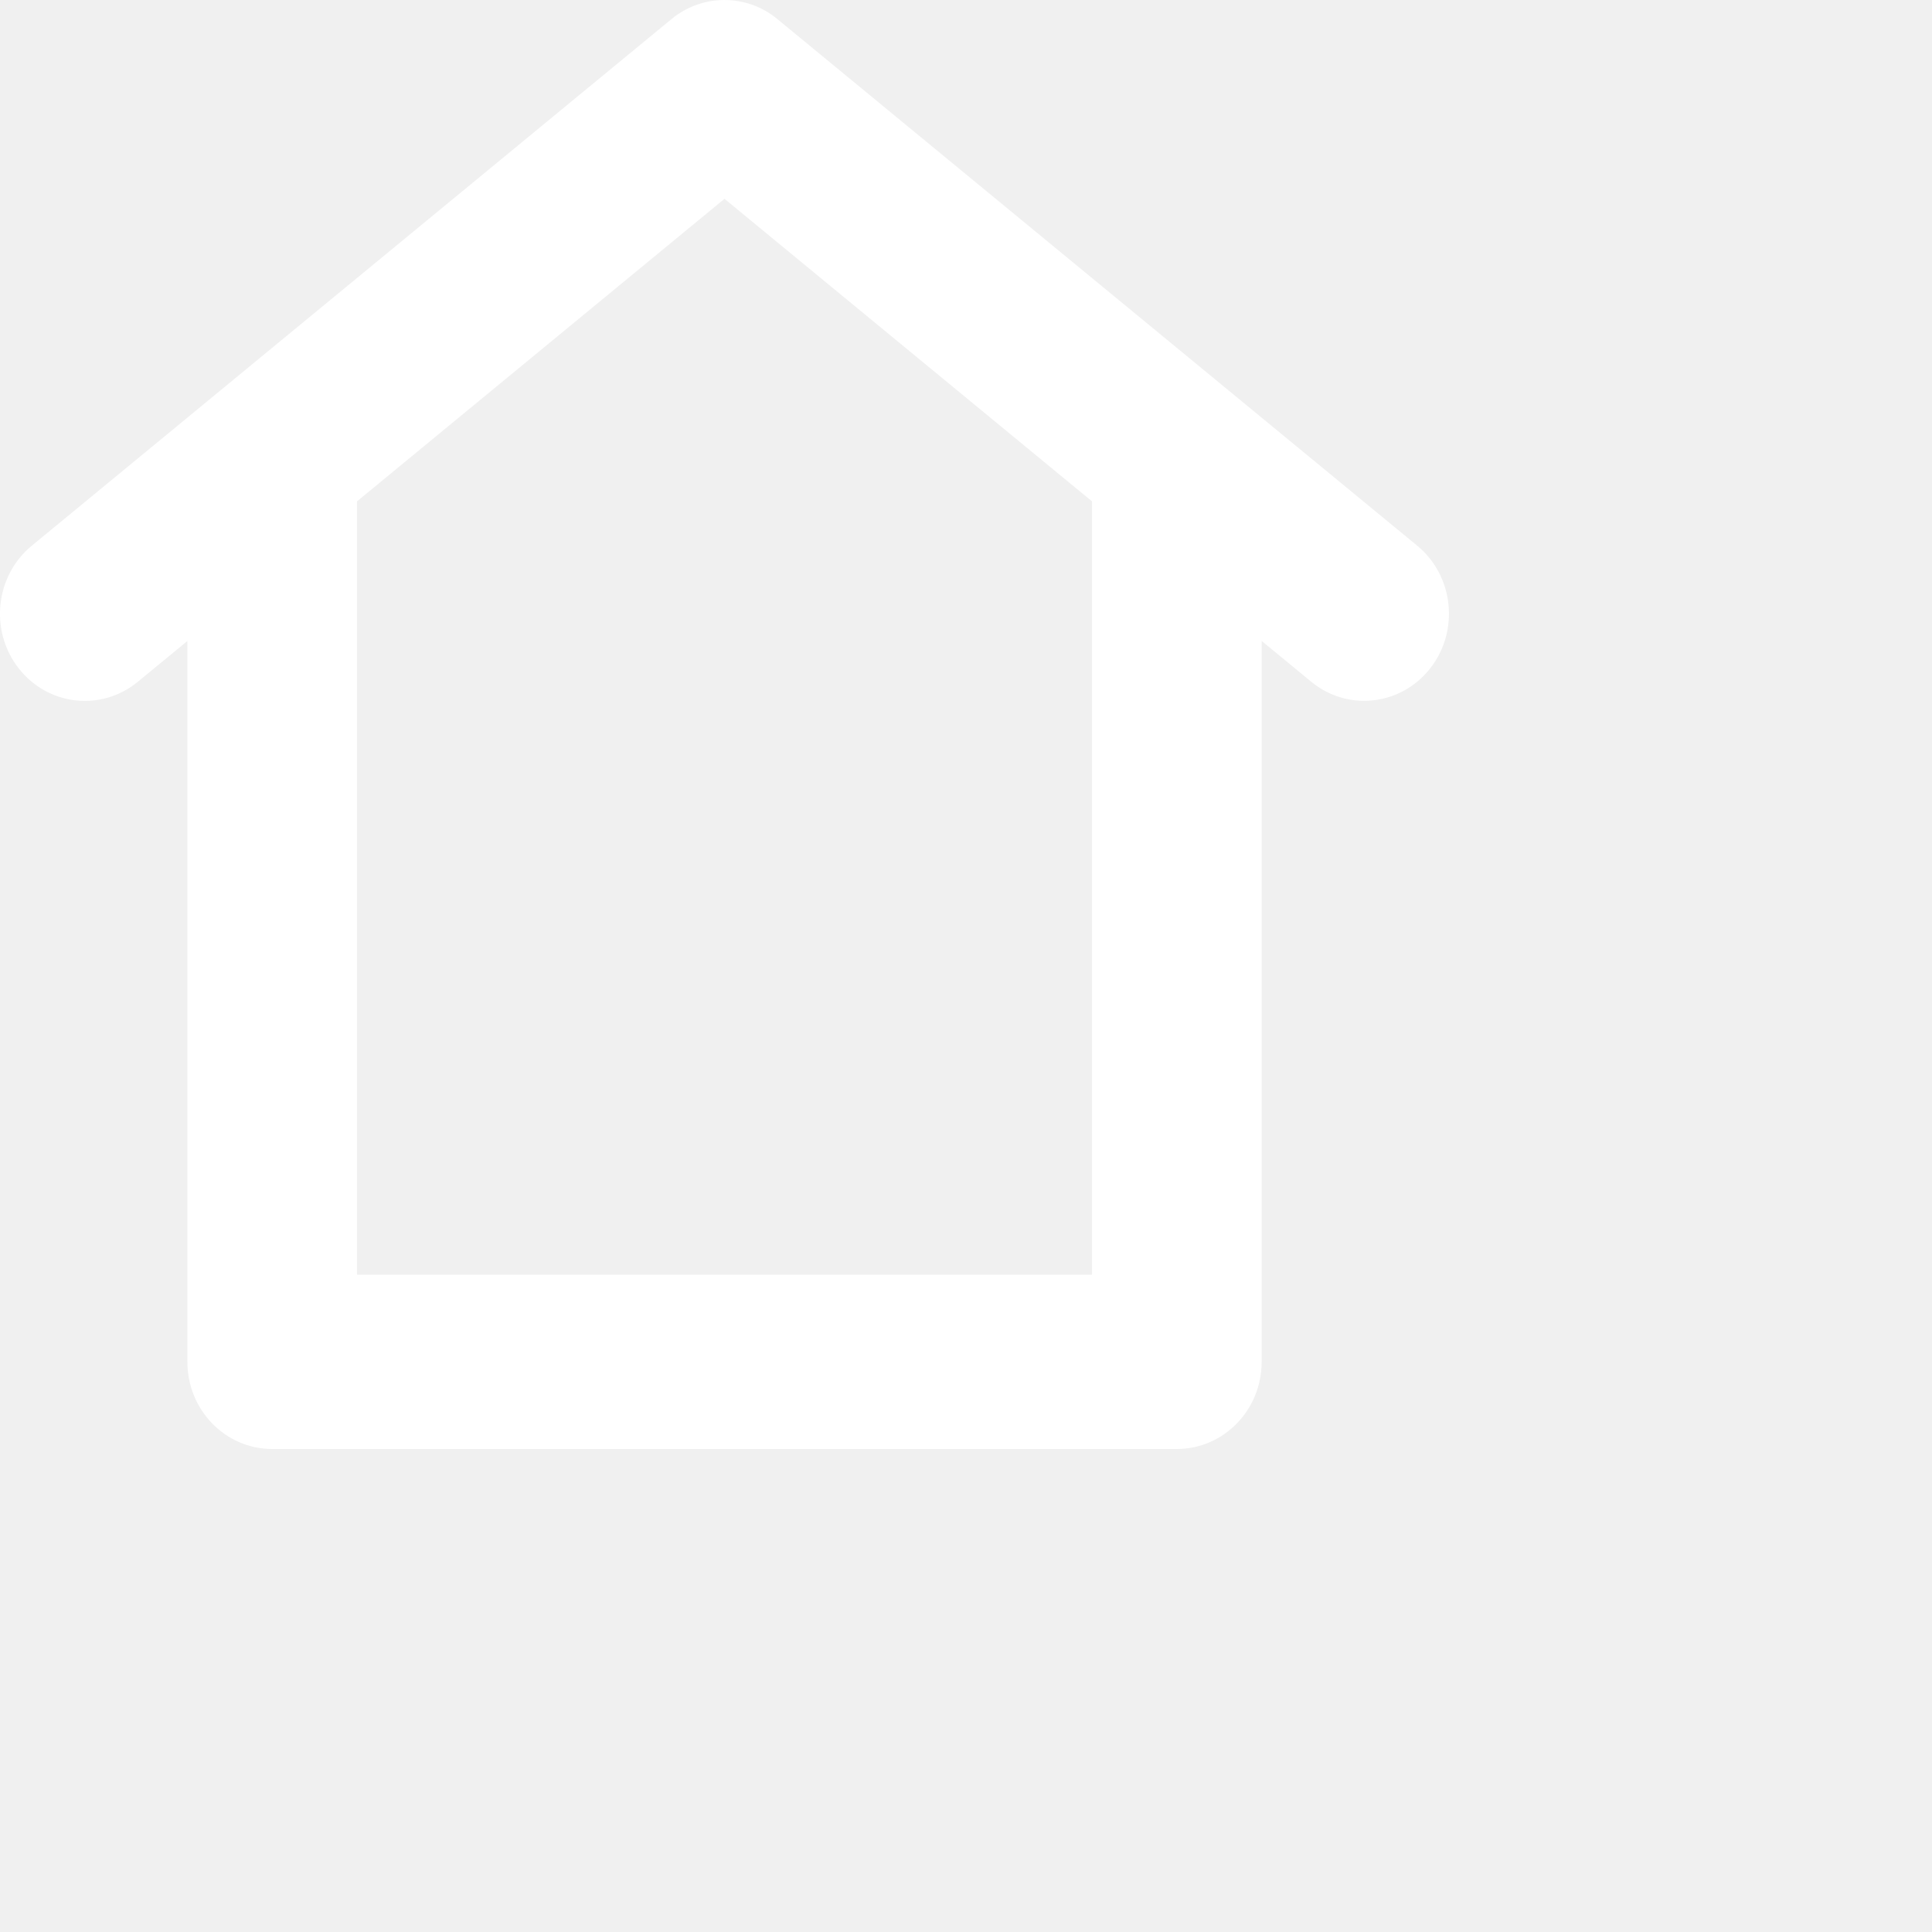
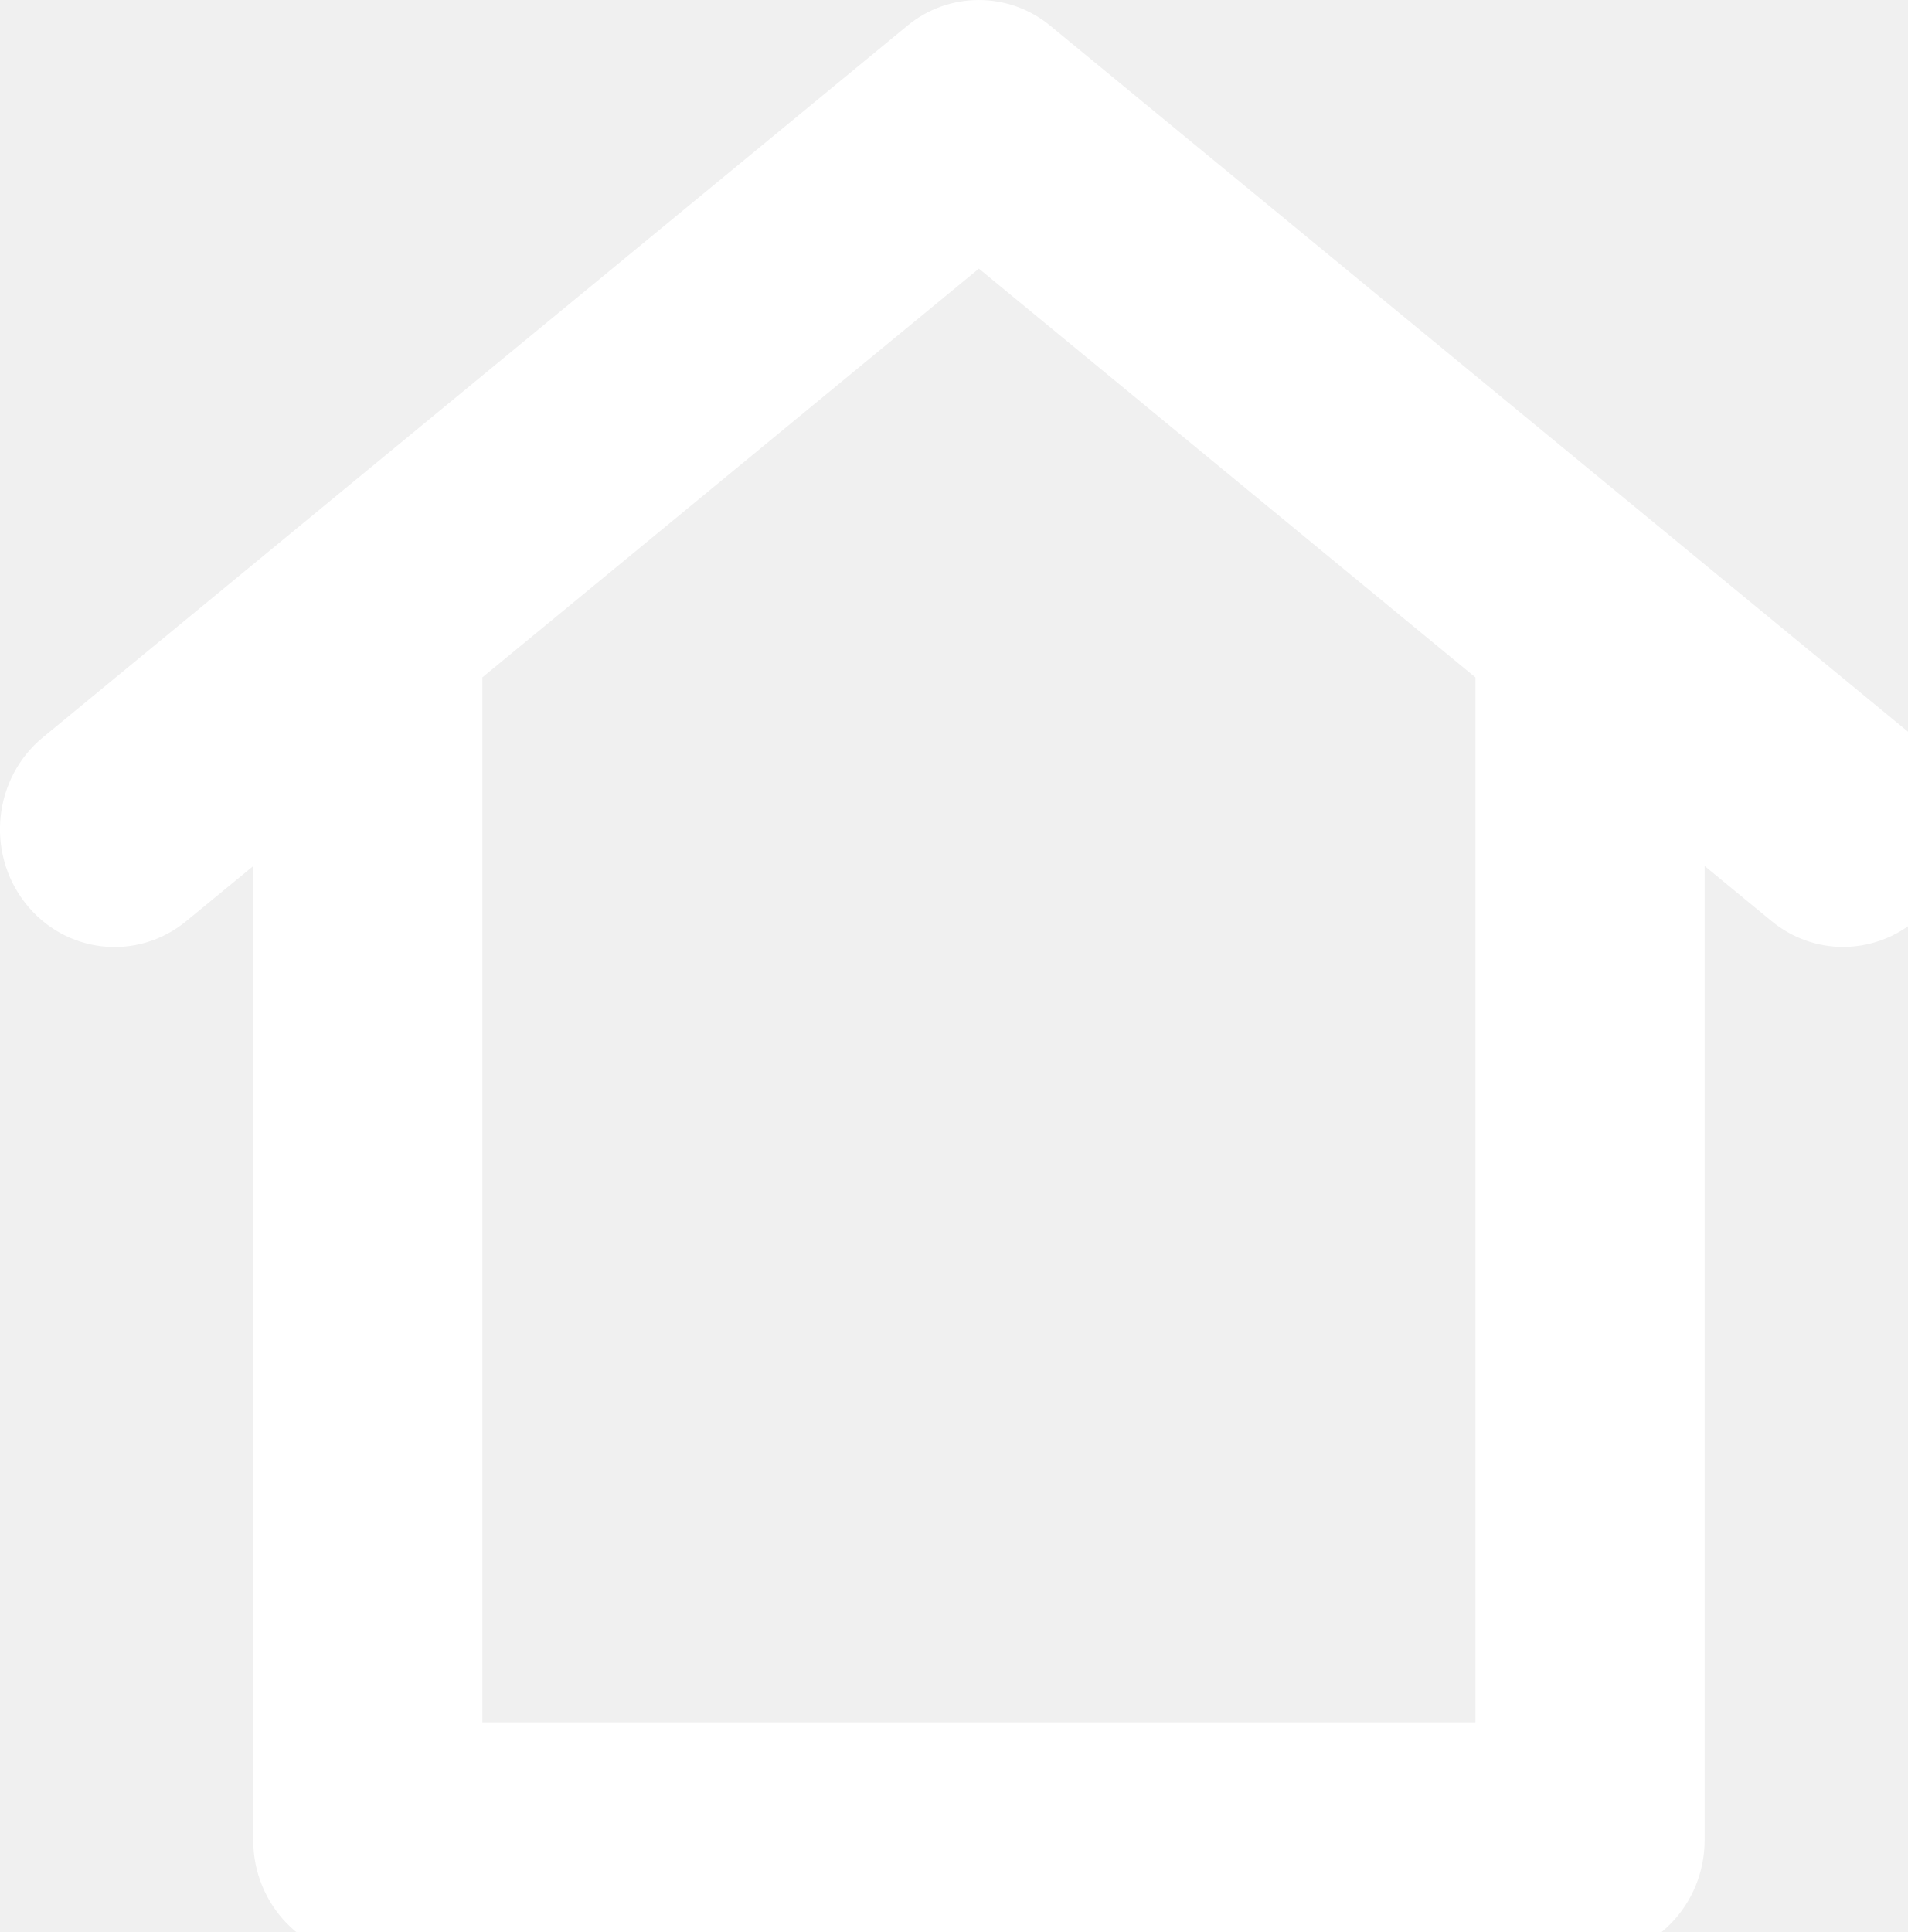
- <svg xmlns="http://www.w3.org/2000/svg" width="32" height="32">
+ <svg xmlns="http://www.w3.org/2000/svg" view-box="0 0 32 32">
  <path d="M20.897 10.616l.82.675c.259.213.57.317.877.317.412 0 .82-.185 1.097-.541.485-.622.387-1.531-.218-2.029L12.877.317a1.375 1.375 0 0 0-1.756 0L.526 9.039c-.605.498-.703 1.407-.218 2.029.485.622 1.368.723 1.975.224l.821-.675v11.94c0 .797.629 1.443 1.404 1.443H19.492c.776 0 1.405-.646 1.405-1.444V10.616zM5.913 21.113V8.304l6.087-5.011 6.087 5.011v12.809H5.913z" fill="#FFF" fill-rule="nonzero" />
</svg>
